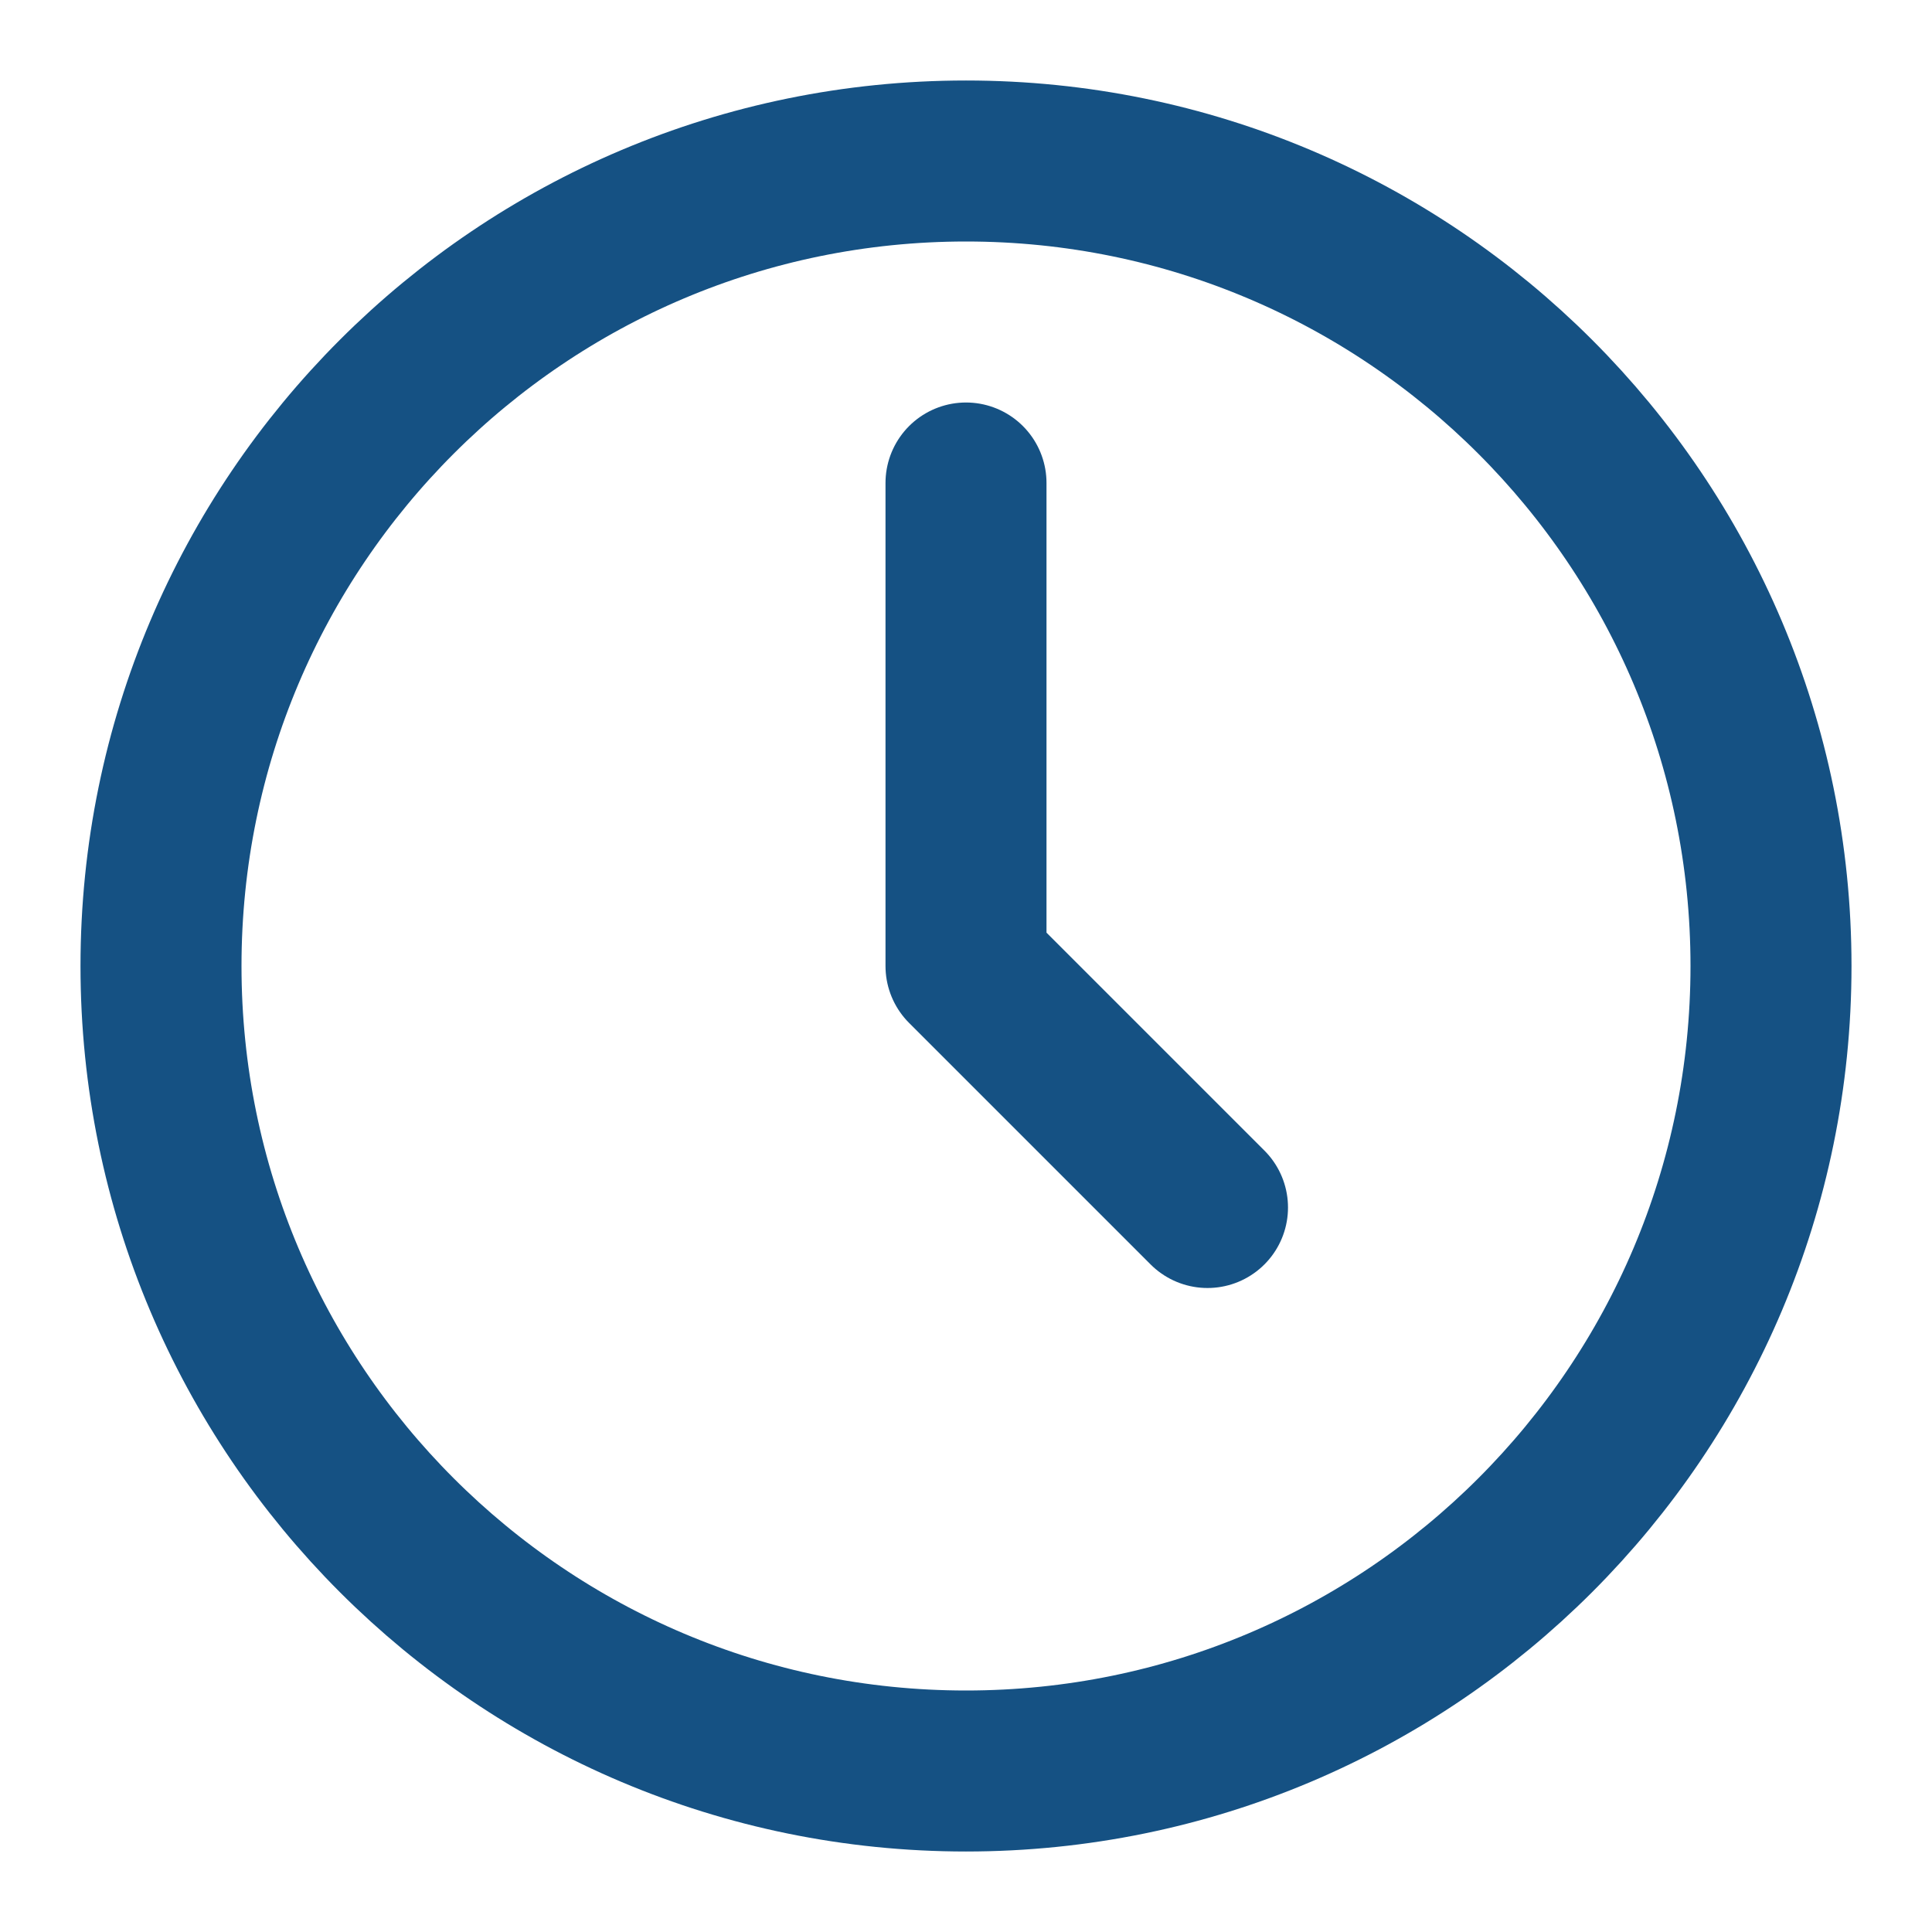
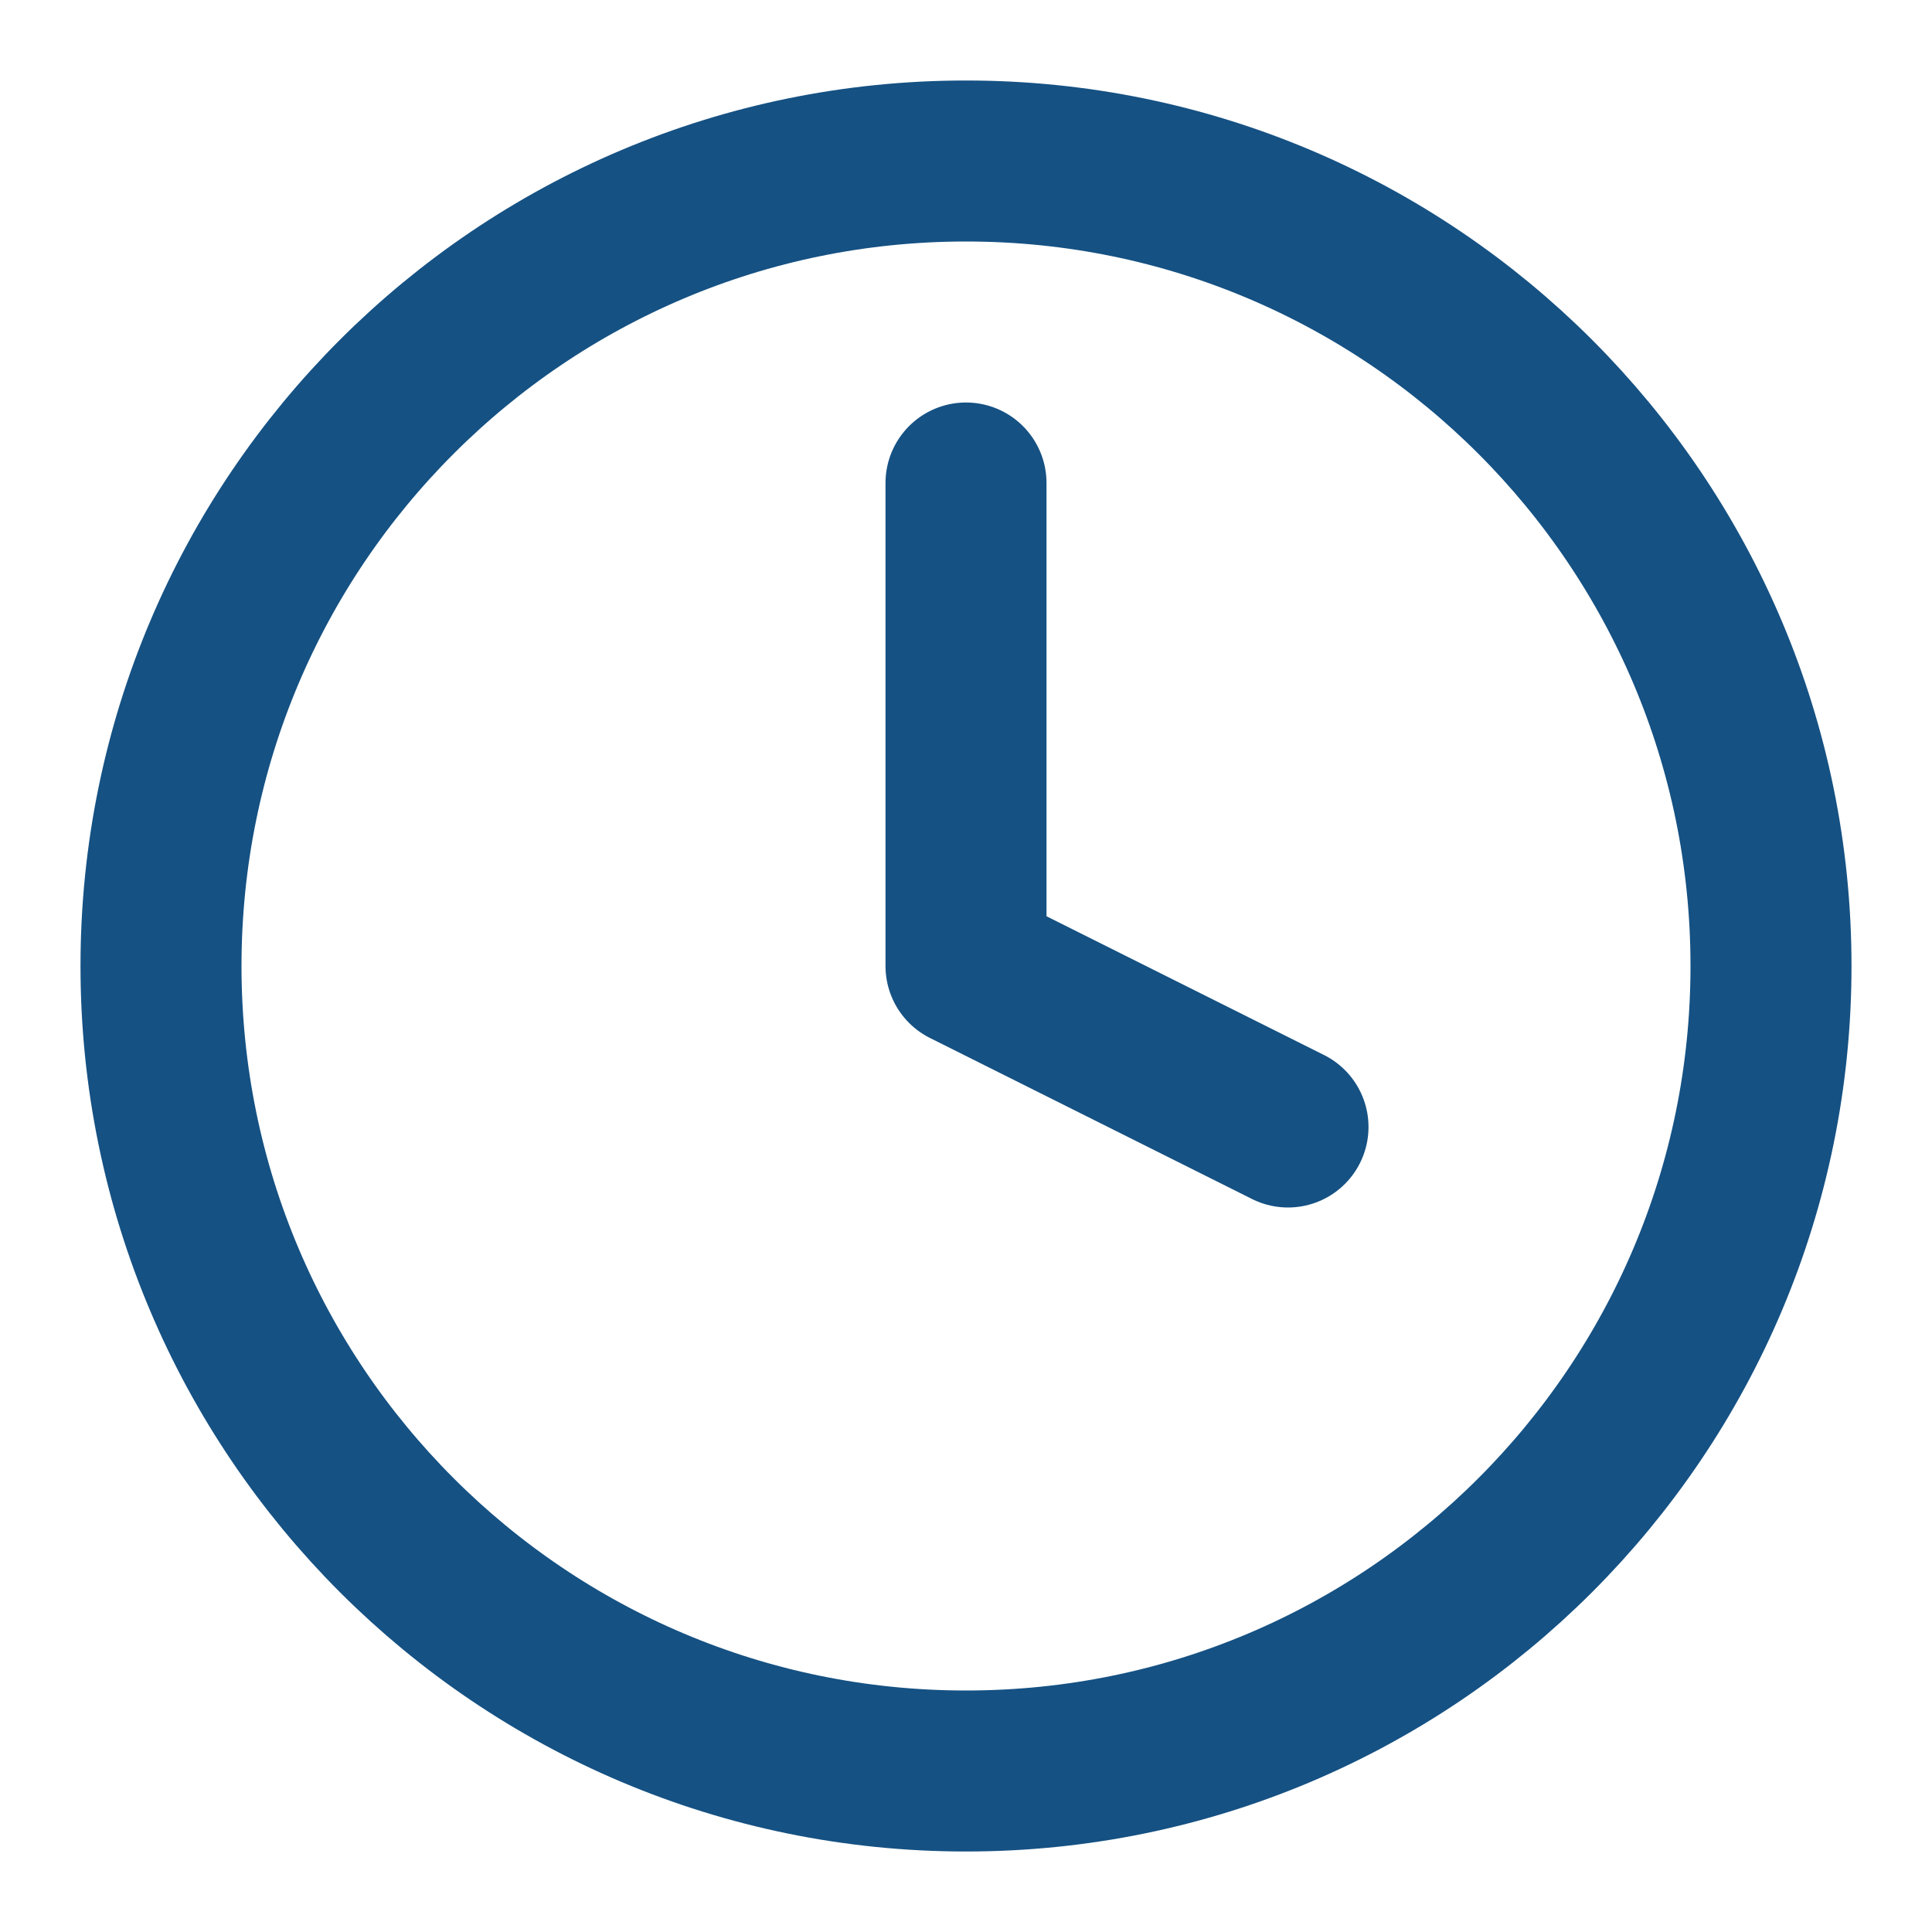
<svg xmlns="http://www.w3.org/2000/svg" width="24" height="24" viewBox="0 0 24 24" fill="none" stroke="#155183" stroke-width="2" stroke-linecap="round" stroke-linejoin="round" class="feather feather-clock">
  <circle cx="12" cy="12" r="10" />
-   <polyline points="12 6 12 12 15 15" />
+   <polyline points="12 6 12 12 16 14" />
</svg>
